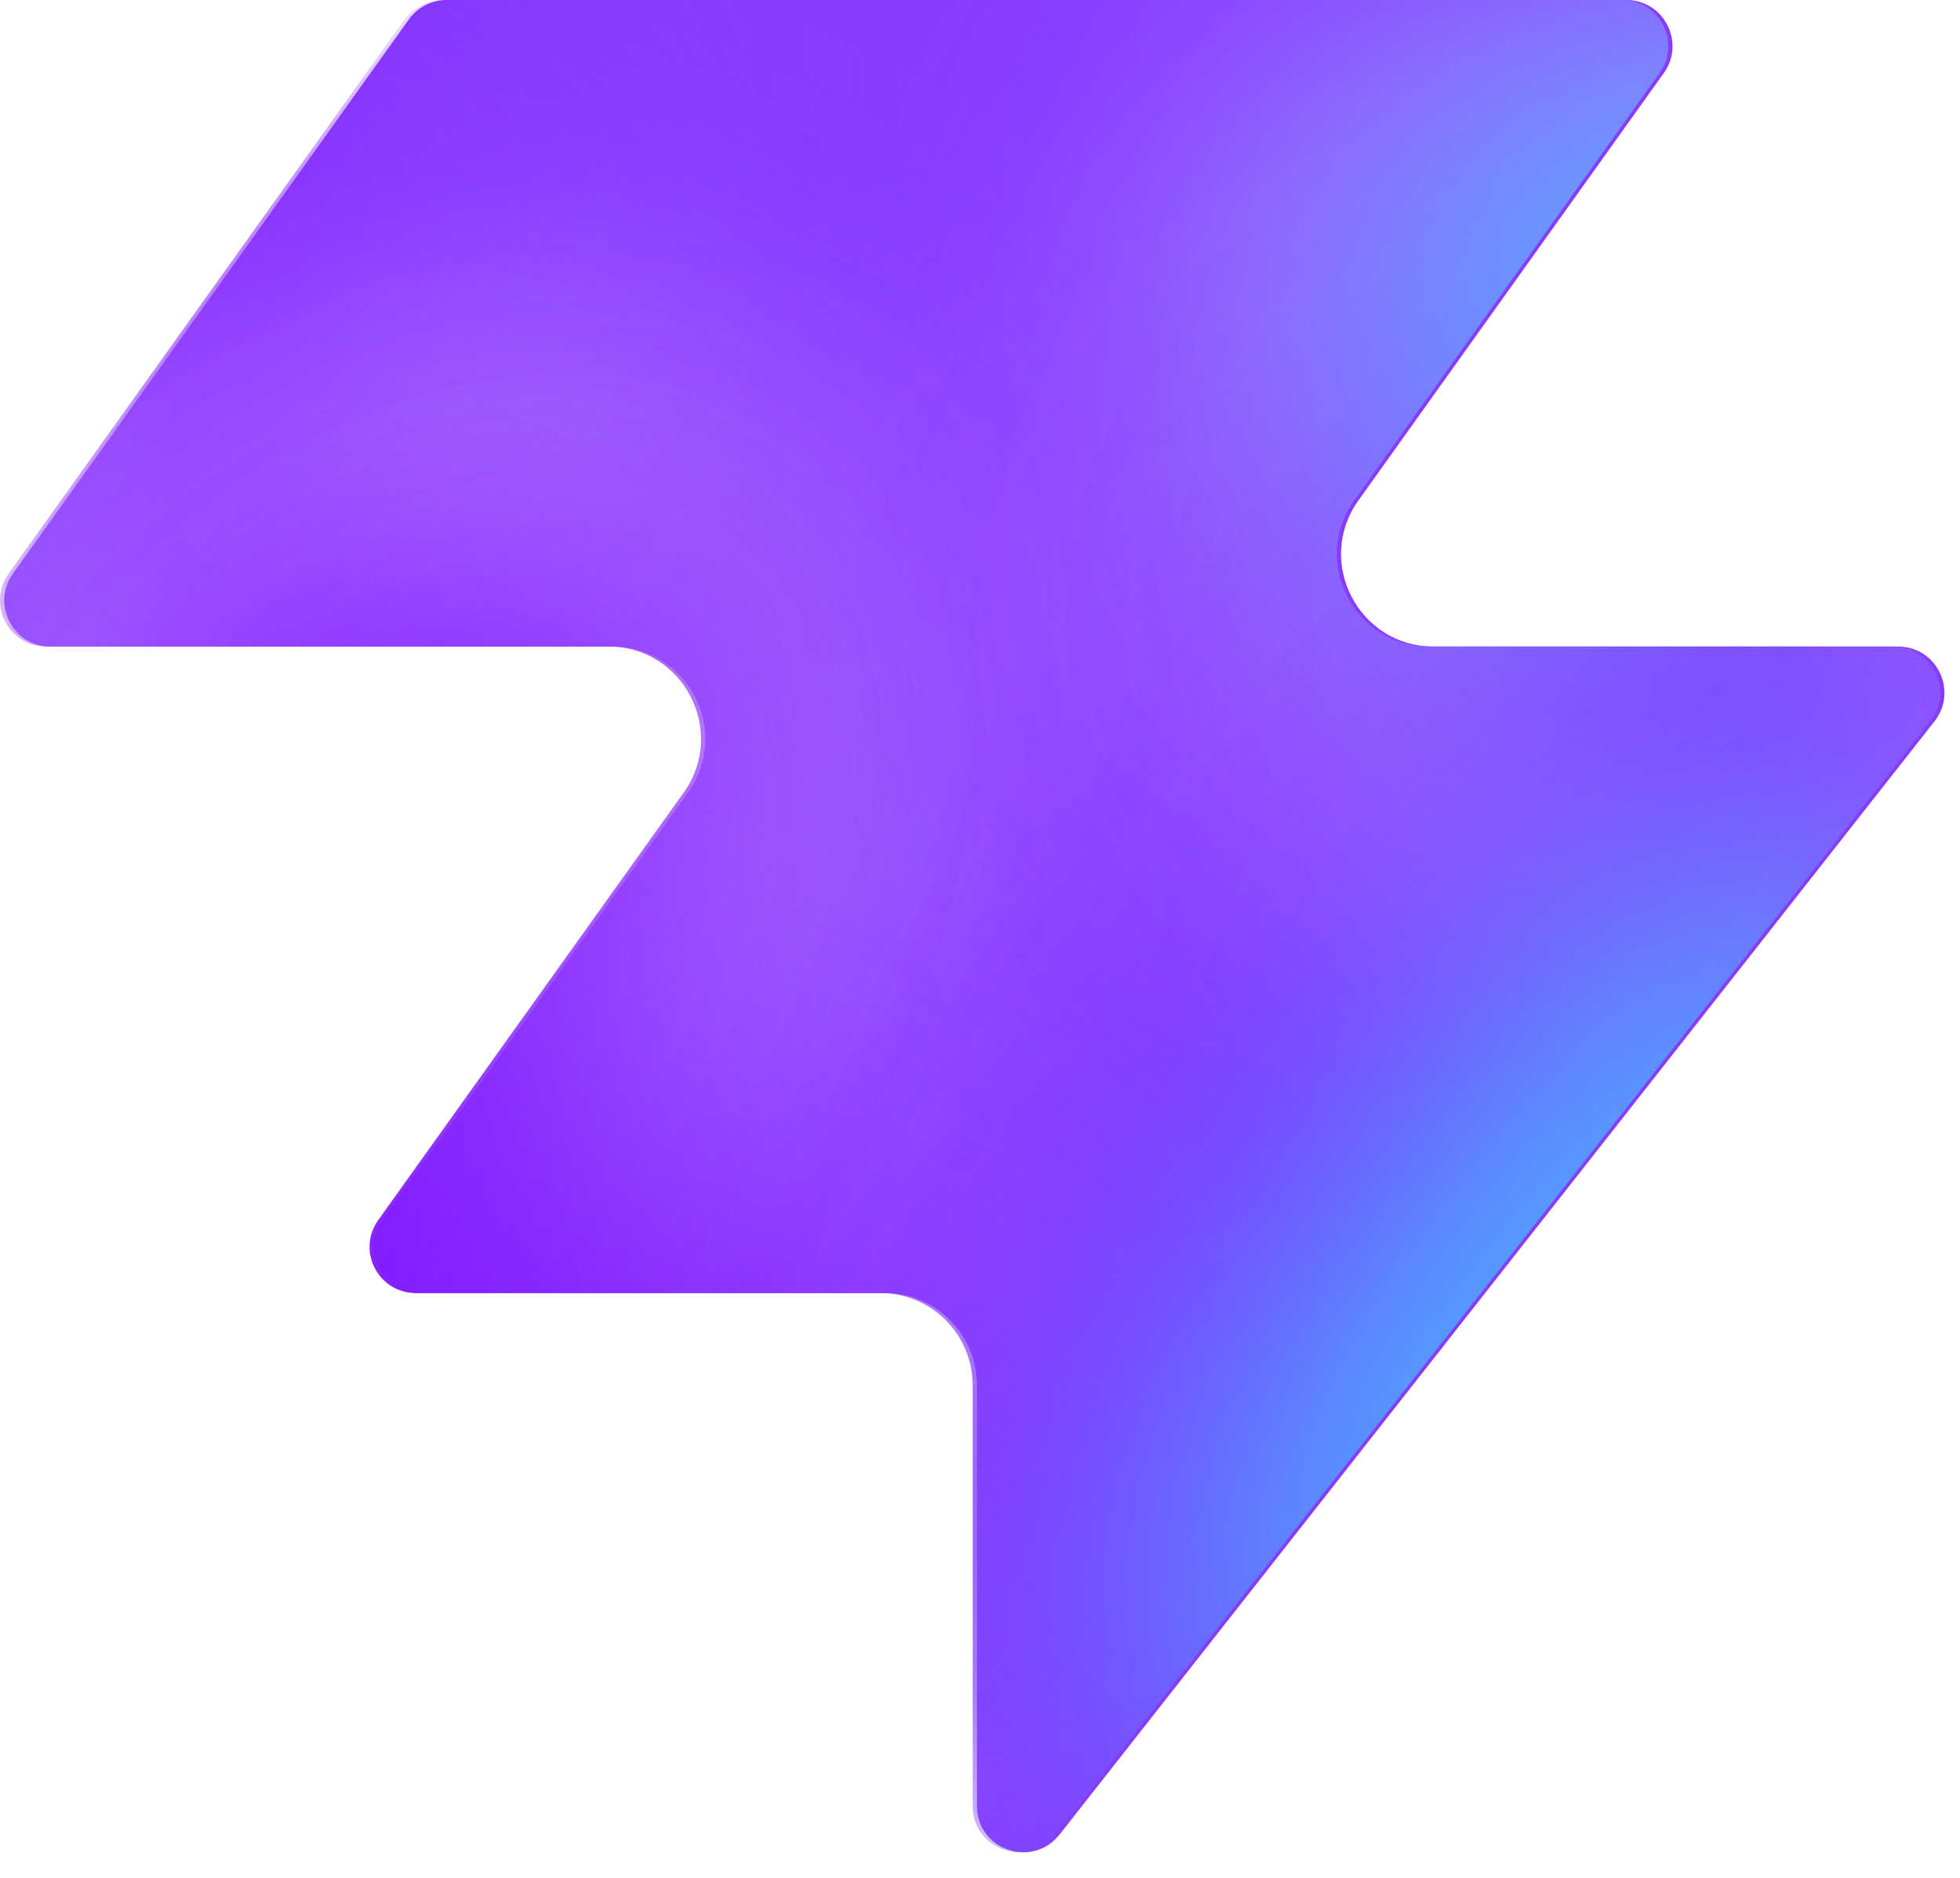
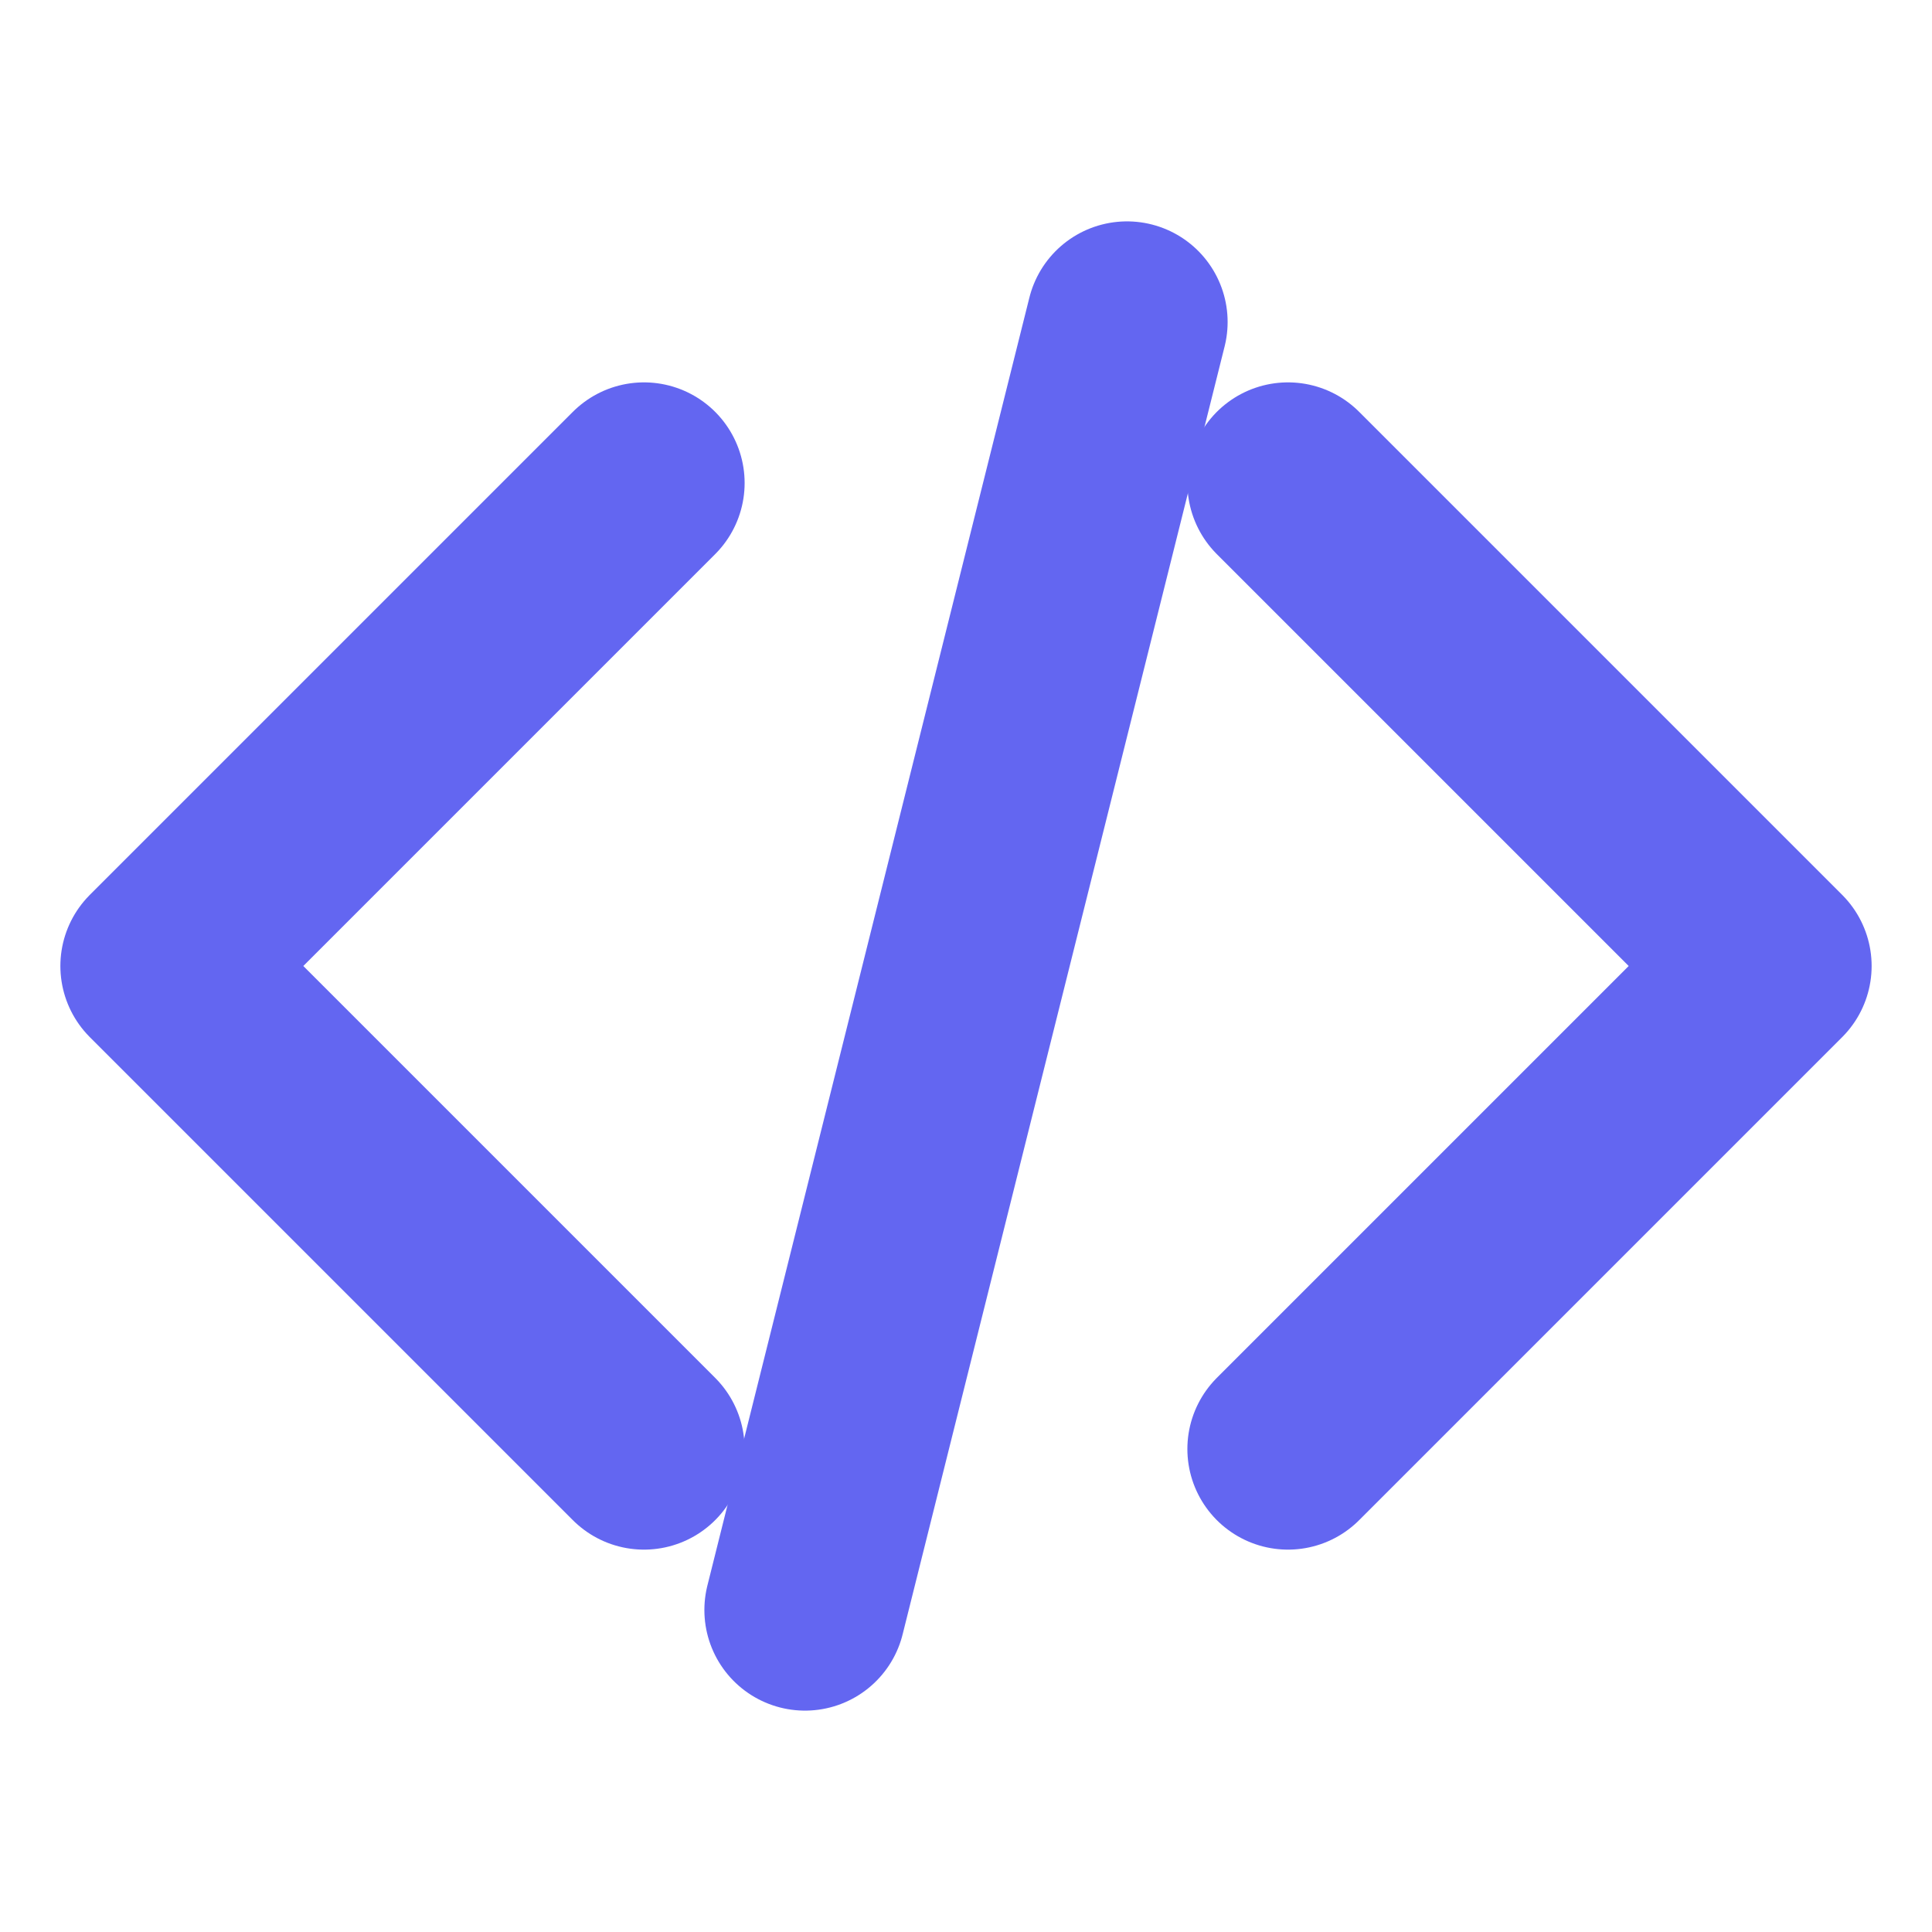
- <svg xmlns="http://www.w3.org/2000/svg" width="48" height="46" fill="none" viewBox="0 0 48 46">
-   <path fill="#863bff" d="M25.946 44.938c-.664.845-2.021.375-2.021-.698V33.937a2.26 2.26 0 0 0-2.262-2.262H10.287c-.92 0-1.456-1.04-.92-1.788l7.48-10.471c1.07-1.497 0-3.578-1.842-3.578H1.237c-.92 0-1.456-1.04-.92-1.788L10.013.474c.214-.297.556-.474.92-.474h28.894c.92 0 1.456 1.04.92 1.788l-7.48 10.471c-1.07 1.498 0 3.579 1.842 3.579h11.377c.943 0 1.473 1.088.89 1.83L25.947 44.94z" style="fill:#863bff;fill:color(display-p3 .525 .23 1);fill-opacity:1" />
-   <mask id="a" width="48" height="46" x="0" y="0" maskUnits="userSpaceOnUse" style="mask-type:alpha">
-     <path fill="#000" d="M25.842 44.938c-.664.844-2.021.375-2.021-.698V33.937a2.26 2.26 0 0 0-2.262-2.262H10.183c-.92 0-1.456-1.04-.92-1.788l7.48-10.471c1.07-1.498 0-3.579-1.842-3.579H1.133c-.92 0-1.456-1.04-.92-1.787L9.91.473c.214-.297.556-.474.92-.474h28.894c.92 0 1.456 1.04.92 1.788l-7.48 10.471c-1.07 1.498 0 3.578 1.842 3.578h11.377c.943 0 1.473 1.088.89 1.832L25.843 44.94z" style="fill:#000;fill-opacity:1" />
-   </mask>
-   <g mask="url(#a)">
-     <g filter="url(#b)">
-       <ellipse cx="5.508" cy="14.704" fill="#ede6ff" rx="5.508" ry="14.704" style="fill:#ede6ff;fill:color(display-p3 .927 .903 1);fill-opacity:1" transform="matrix(.00324 1 1 -.00324 -4.47 31.516)" />
-     </g>
-     <g filter="url(#c)">
-       <ellipse cx="10.399" cy="29.851" fill="#ede6ff" rx="10.399" ry="29.851" style="fill:#ede6ff;fill:color(display-p3 .927 .903 1);fill-opacity:1" transform="matrix(.00324 1 1 -.00324 -39.328 7.883)" />
-     </g>
-     <g filter="url(#d)">
-       <ellipse cx="5.508" cy="30.487" fill="#7e14ff" rx="5.508" ry="30.487" style="fill:#7e14ff;fill:color(display-p3 .492 .077 1);fill-opacity:1" transform="rotate(89.814 -25.913 -14.639)scale(1 -1)" />
-     </g>
-     <g filter="url(#e)">
-       <ellipse cx="5.508" cy="30.599" fill="#7e14ff" rx="5.508" ry="30.599" style="fill:#7e14ff;fill:color(display-p3 .492 .077 1);fill-opacity:1" transform="rotate(89.814 -32.644 -3.334)scale(1 -1)" />
-     </g>
-     <g filter="url(#f)">
-       <ellipse cx="5.508" cy="30.599" fill="#7e14ff" rx="5.508" ry="30.599" style="fill:#7e14ff;fill:color(display-p3 .492 .077 1);fill-opacity:1" transform="matrix(.00324 1 1 -.00324 -34.34 30.47)" />
-     </g>
-     <g filter="url(#g)">
-       <ellipse cx="14.072" cy="22.078" fill="#ede6ff" rx="14.072" ry="22.078" style="fill:#ede6ff;fill:color(display-p3 .927 .903 1);fill-opacity:1" transform="rotate(93.35 24.506 48.493)scale(-1 1)" />
-     </g>
-     <g filter="url(#h)">
-       <ellipse cx="3.47" cy="21.501" fill="#7e14ff" rx="3.47" ry="21.501" style="fill:#7e14ff;fill:color(display-p3 .492 .077 1);fill-opacity:1" transform="rotate(89.009 28.708 47.59)scale(-1 1)" />
-     </g>
-     <g filter="url(#i)">
-       <ellipse cx="3.47" cy="21.501" fill="#7e14ff" rx="3.47" ry="21.501" style="fill:#7e14ff;fill:color(display-p3 .492 .077 1);fill-opacity:1" transform="rotate(89.009 28.708 47.59)scale(-1 1)" />
-     </g>
-     <g filter="url(#j)">
-       <ellipse cx=".387" cy="8.972" fill="#7e14ff" rx="4.407" ry="29.108" style="fill:#7e14ff;fill:color(display-p3 .492 .077 1);fill-opacity:1" transform="rotate(39.51 .387 8.972)" />
-     </g>
-     <g filter="url(#k)">
-       <ellipse cx="47.523" cy="-6.092" fill="#7e14ff" rx="4.407" ry="29.108" style="fill:#7e14ff;fill:color(display-p3 .492 .077 1);fill-opacity:1" transform="rotate(37.892 47.523 -6.092)" />
-     </g>
-     <g filter="url(#l)">
-       <ellipse cx="41.412" cy="6.333" fill="#47bfff" rx="5.971" ry="9.665" style="fill:#47bfff;fill:color(display-p3 .28 .748 1);fill-opacity:1" transform="rotate(37.892 41.412 6.333)" />
-     </g>
-     <g filter="url(#m)">
-       <ellipse cx="-1.879" cy="38.332" fill="#7e14ff" rx="4.407" ry="29.108" style="fill:#7e14ff;fill:color(display-p3 .492 .077 1);fill-opacity:1" transform="rotate(37.892 -1.88 38.332)" />
-     </g>
-     <g filter="url(#n)">
-       <ellipse cx="-1.879" cy="38.332" fill="#7e14ff" rx="4.407" ry="29.108" style="fill:#7e14ff;fill:color(display-p3 .492 .077 1);fill-opacity:1" transform="rotate(37.892 -1.88 38.332)" />
-     </g>
-     <g filter="url(#o)">
-       <ellipse cx="35.651" cy="29.907" fill="#7e14ff" rx="4.407" ry="29.108" style="fill:#7e14ff;fill:color(display-p3 .492 .077 1);fill-opacity:1" transform="rotate(37.892 35.651 29.907)" />
-     </g>
-     <g filter="url(#p)">
-       <ellipse cx="38.418" cy="32.4" fill="#47bfff" rx="5.971" ry="15.297" style="fill:#47bfff;fill:color(display-p3 .28 .748 1);fill-opacity:1" transform="rotate(37.892 38.418 32.4)" />
-     </g>
-   </g>
-   <defs>
-     <filter id="b" width="60.045" height="41.654" x="-19.77" y="16.149" color-interpolation-filters="sRGB" filterUnits="userSpaceOnUse">
-       <feFlood flood-opacity="0" result="BackgroundImageFix" />
-       <feBlend in="SourceGraphic" in2="BackgroundImageFix" result="shape" />
-       <feGaussianBlur result="effect1_foregroundBlur_2002_17158" stdDeviation="7.659" />
-     </filter>
-     <filter id="c" width="90.34" height="51.437" x="-54.613" y="-7.533" color-interpolation-filters="sRGB" filterUnits="userSpaceOnUse">
-       <feFlood flood-opacity="0" result="BackgroundImageFix" />
-       <feBlend in="SourceGraphic" in2="BackgroundImageFix" result="shape" />
-       <feGaussianBlur result="effect1_foregroundBlur_2002_17158" stdDeviation="7.659" />
-     </filter>
-     <filter id="d" width="79.355" height="29.4" x="-49.64" y="2.03" color-interpolation-filters="sRGB" filterUnits="userSpaceOnUse">
-       <feFlood flood-opacity="0" result="BackgroundImageFix" />
-       <feBlend in="SourceGraphic" in2="BackgroundImageFix" result="shape" />
-       <feGaussianBlur result="effect1_foregroundBlur_2002_17158" stdDeviation="4.596" />
-     </filter>
-     <filter id="e" width="79.579" height="29.4" x="-45.045" y="20.029" color-interpolation-filters="sRGB" filterUnits="userSpaceOnUse">
-       <feFlood flood-opacity="0" result="BackgroundImageFix" />
-       <feBlend in="SourceGraphic" in2="BackgroundImageFix" result="shape" />
-       <feGaussianBlur result="effect1_foregroundBlur_2002_17158" stdDeviation="4.596" />
-     </filter>
-     <filter id="f" width="79.579" height="29.4" x="-43.513" y="21.178" color-interpolation-filters="sRGB" filterUnits="userSpaceOnUse">
-       <feFlood flood-opacity="0" result="BackgroundImageFix" />
-       <feBlend in="SourceGraphic" in2="BackgroundImageFix" result="shape" />
-       <feGaussianBlur result="effect1_foregroundBlur_2002_17158" stdDeviation="4.596" />
-     </filter>
-     <filter id="g" width="74.749" height="58.852" x="15.756" y="-17.901" color-interpolation-filters="sRGB" filterUnits="userSpaceOnUse">
-       <feFlood flood-opacity="0" result="BackgroundImageFix" />
-       <feBlend in="SourceGraphic" in2="BackgroundImageFix" result="shape" />
-       <feGaussianBlur result="effect1_foregroundBlur_2002_17158" stdDeviation="7.659" />
-     </filter>
-     <filter id="h" width="61.377" height="25.362" x="23.548" y="2.284" color-interpolation-filters="sRGB" filterUnits="userSpaceOnUse">
-       <feFlood flood-opacity="0" result="BackgroundImageFix" />
-       <feBlend in="SourceGraphic" in2="BackgroundImageFix" result="shape" />
-       <feGaussianBlur result="effect1_foregroundBlur_2002_17158" stdDeviation="4.596" />
-     </filter>
-     <filter id="i" width="61.377" height="25.362" x="23.548" y="2.284" color-interpolation-filters="sRGB" filterUnits="userSpaceOnUse">
-       <feFlood flood-opacity="0" result="BackgroundImageFix" />
-       <feBlend in="SourceGraphic" in2="BackgroundImageFix" result="shape" />
-       <feGaussianBlur result="effect1_foregroundBlur_2002_17158" stdDeviation="4.596" />
-     </filter>
-     <filter id="j" width="56.045" height="63.649" x="-27.636" y="-22.853" color-interpolation-filters="sRGB" filterUnits="userSpaceOnUse">
-       <feFlood flood-opacity="0" result="BackgroundImageFix" />
-       <feBlend in="SourceGraphic" in2="BackgroundImageFix" result="shape" />
-       <feGaussianBlur result="effect1_foregroundBlur_2002_17158" stdDeviation="4.596" />
-     </filter>
-     <filter id="k" width="54.814" height="64.646" x="20.116" y="-38.415" color-interpolation-filters="sRGB" filterUnits="userSpaceOnUse">
-       <feFlood flood-opacity="0" result="BackgroundImageFix" />
-       <feBlend in="SourceGraphic" in2="BackgroundImageFix" result="shape" />
-       <feGaussianBlur result="effect1_foregroundBlur_2002_17158" stdDeviation="4.596" />
-     </filter>
-     <filter id="l" width="33.541" height="35.313" x="24.641" y="-11.323" color-interpolation-filters="sRGB" filterUnits="userSpaceOnUse">
-       <feFlood flood-opacity="0" result="BackgroundImageFix" />
-       <feBlend in="SourceGraphic" in2="BackgroundImageFix" result="shape" />
-       <feGaussianBlur result="effect1_foregroundBlur_2002_17158" stdDeviation="4.596" />
-     </filter>
-     <filter id="m" width="54.814" height="64.646" x="-29.286" y="6.009" color-interpolation-filters="sRGB" filterUnits="userSpaceOnUse">
-       <feFlood flood-opacity="0" result="BackgroundImageFix" />
-       <feBlend in="SourceGraphic" in2="BackgroundImageFix" result="shape" />
-       <feGaussianBlur result="effect1_foregroundBlur_2002_17158" stdDeviation="4.596" />
-     </filter>
-     <filter id="n" width="54.814" height="64.646" x="-29.286" y="6.009" color-interpolation-filters="sRGB" filterUnits="userSpaceOnUse">
-       <feFlood flood-opacity="0" result="BackgroundImageFix" />
-       <feBlend in="SourceGraphic" in2="BackgroundImageFix" result="shape" />
-       <feGaussianBlur result="effect1_foregroundBlur_2002_17158" stdDeviation="4.596" />
-     </filter>
-     <filter id="o" width="54.814" height="64.646" x="8.244" y="-2.416" color-interpolation-filters="sRGB" filterUnits="userSpaceOnUse">
-       <feFlood flood-opacity="0" result="BackgroundImageFix" />
-       <feBlend in="SourceGraphic" in2="BackgroundImageFix" result="shape" />
-       <feGaussianBlur result="effect1_foregroundBlur_2002_17158" stdDeviation="4.596" />
-     </filter>
-     <filter id="p" width="39.409" height="43.623" x="18.713" y="10.588" color-interpolation-filters="sRGB" filterUnits="userSpaceOnUse">
-       <feFlood flood-opacity="0" result="BackgroundImageFix" />
-       <feBlend in="SourceGraphic" in2="BackgroundImageFix" result="shape" />
-       <feGaussianBlur result="effect1_foregroundBlur_2002_17158" stdDeviation="4.596" />
-     </filter>
-   </defs>
+ <svg xmlns="http://www.w3.org/2000/svg" viewBox="0 0 24 24" fill="none" stroke="#6366f1" stroke-width="2.5" stroke-linecap="round" stroke-linejoin="round">
+   <polyline points="16 18 22 12 16 6" />
+   <polyline points="8 6 2 12 8 18" />
+   <line x1="14" y1="4" x2="10" y2="20" />
</svg>
